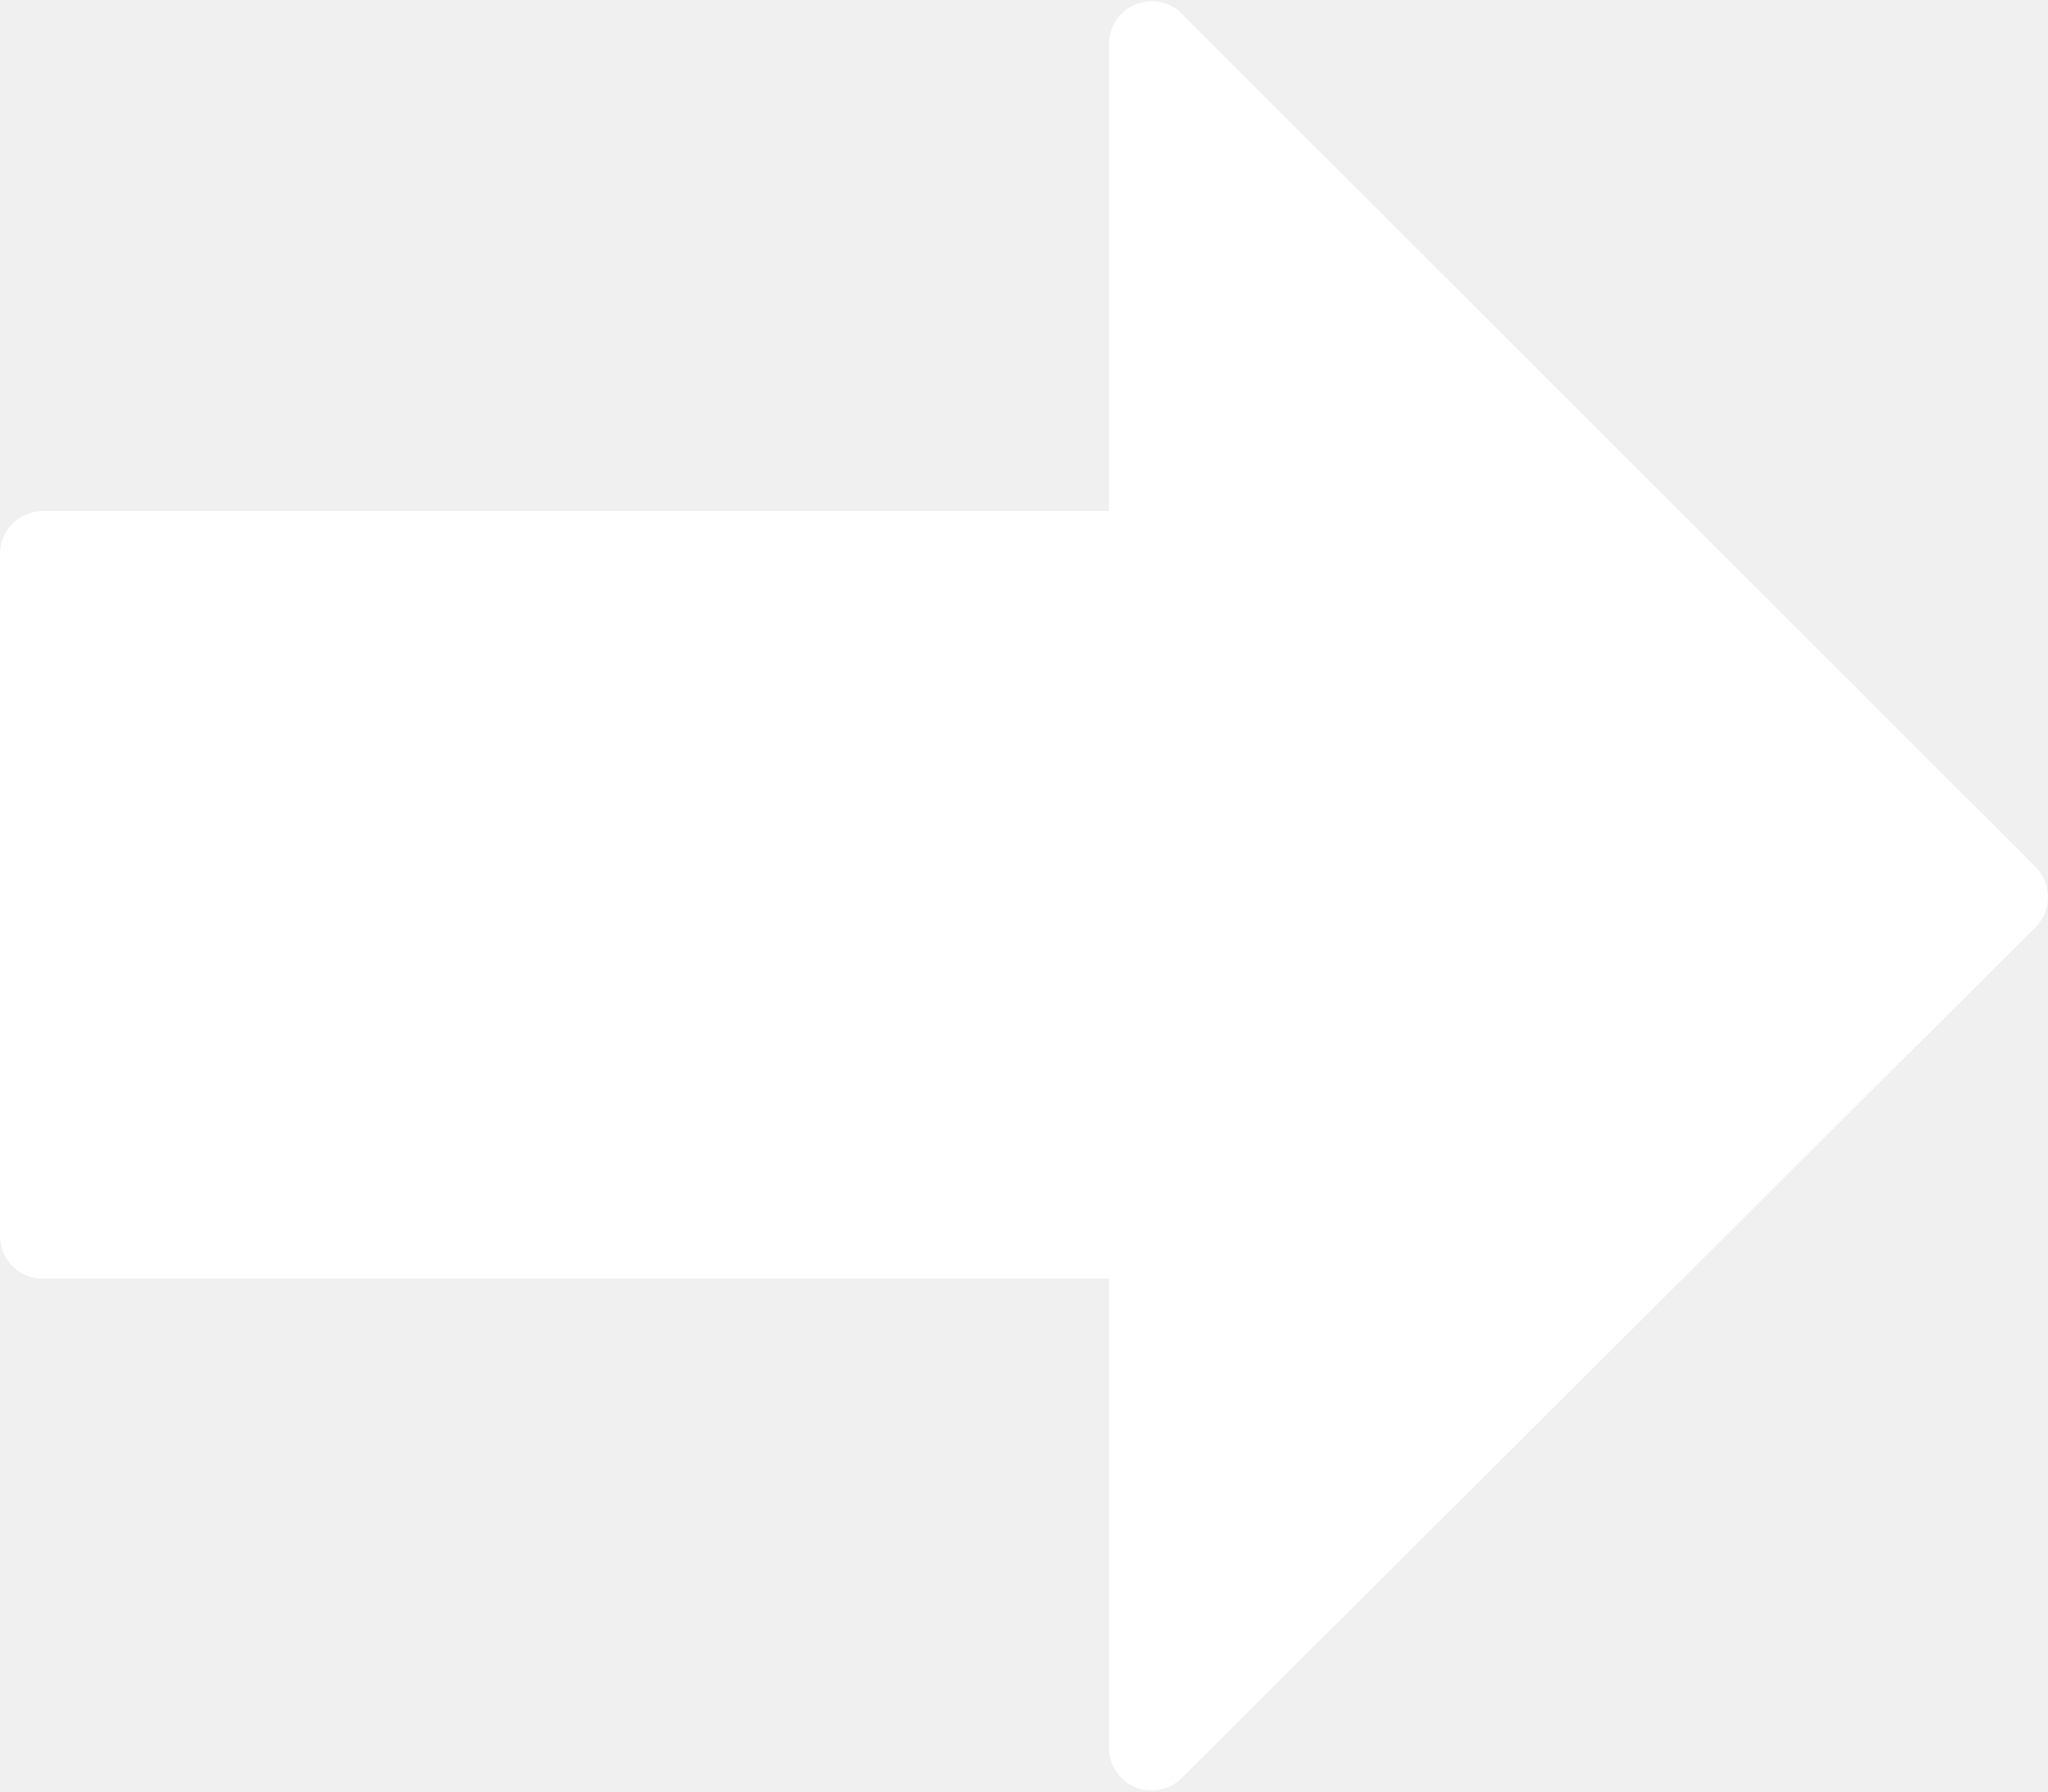
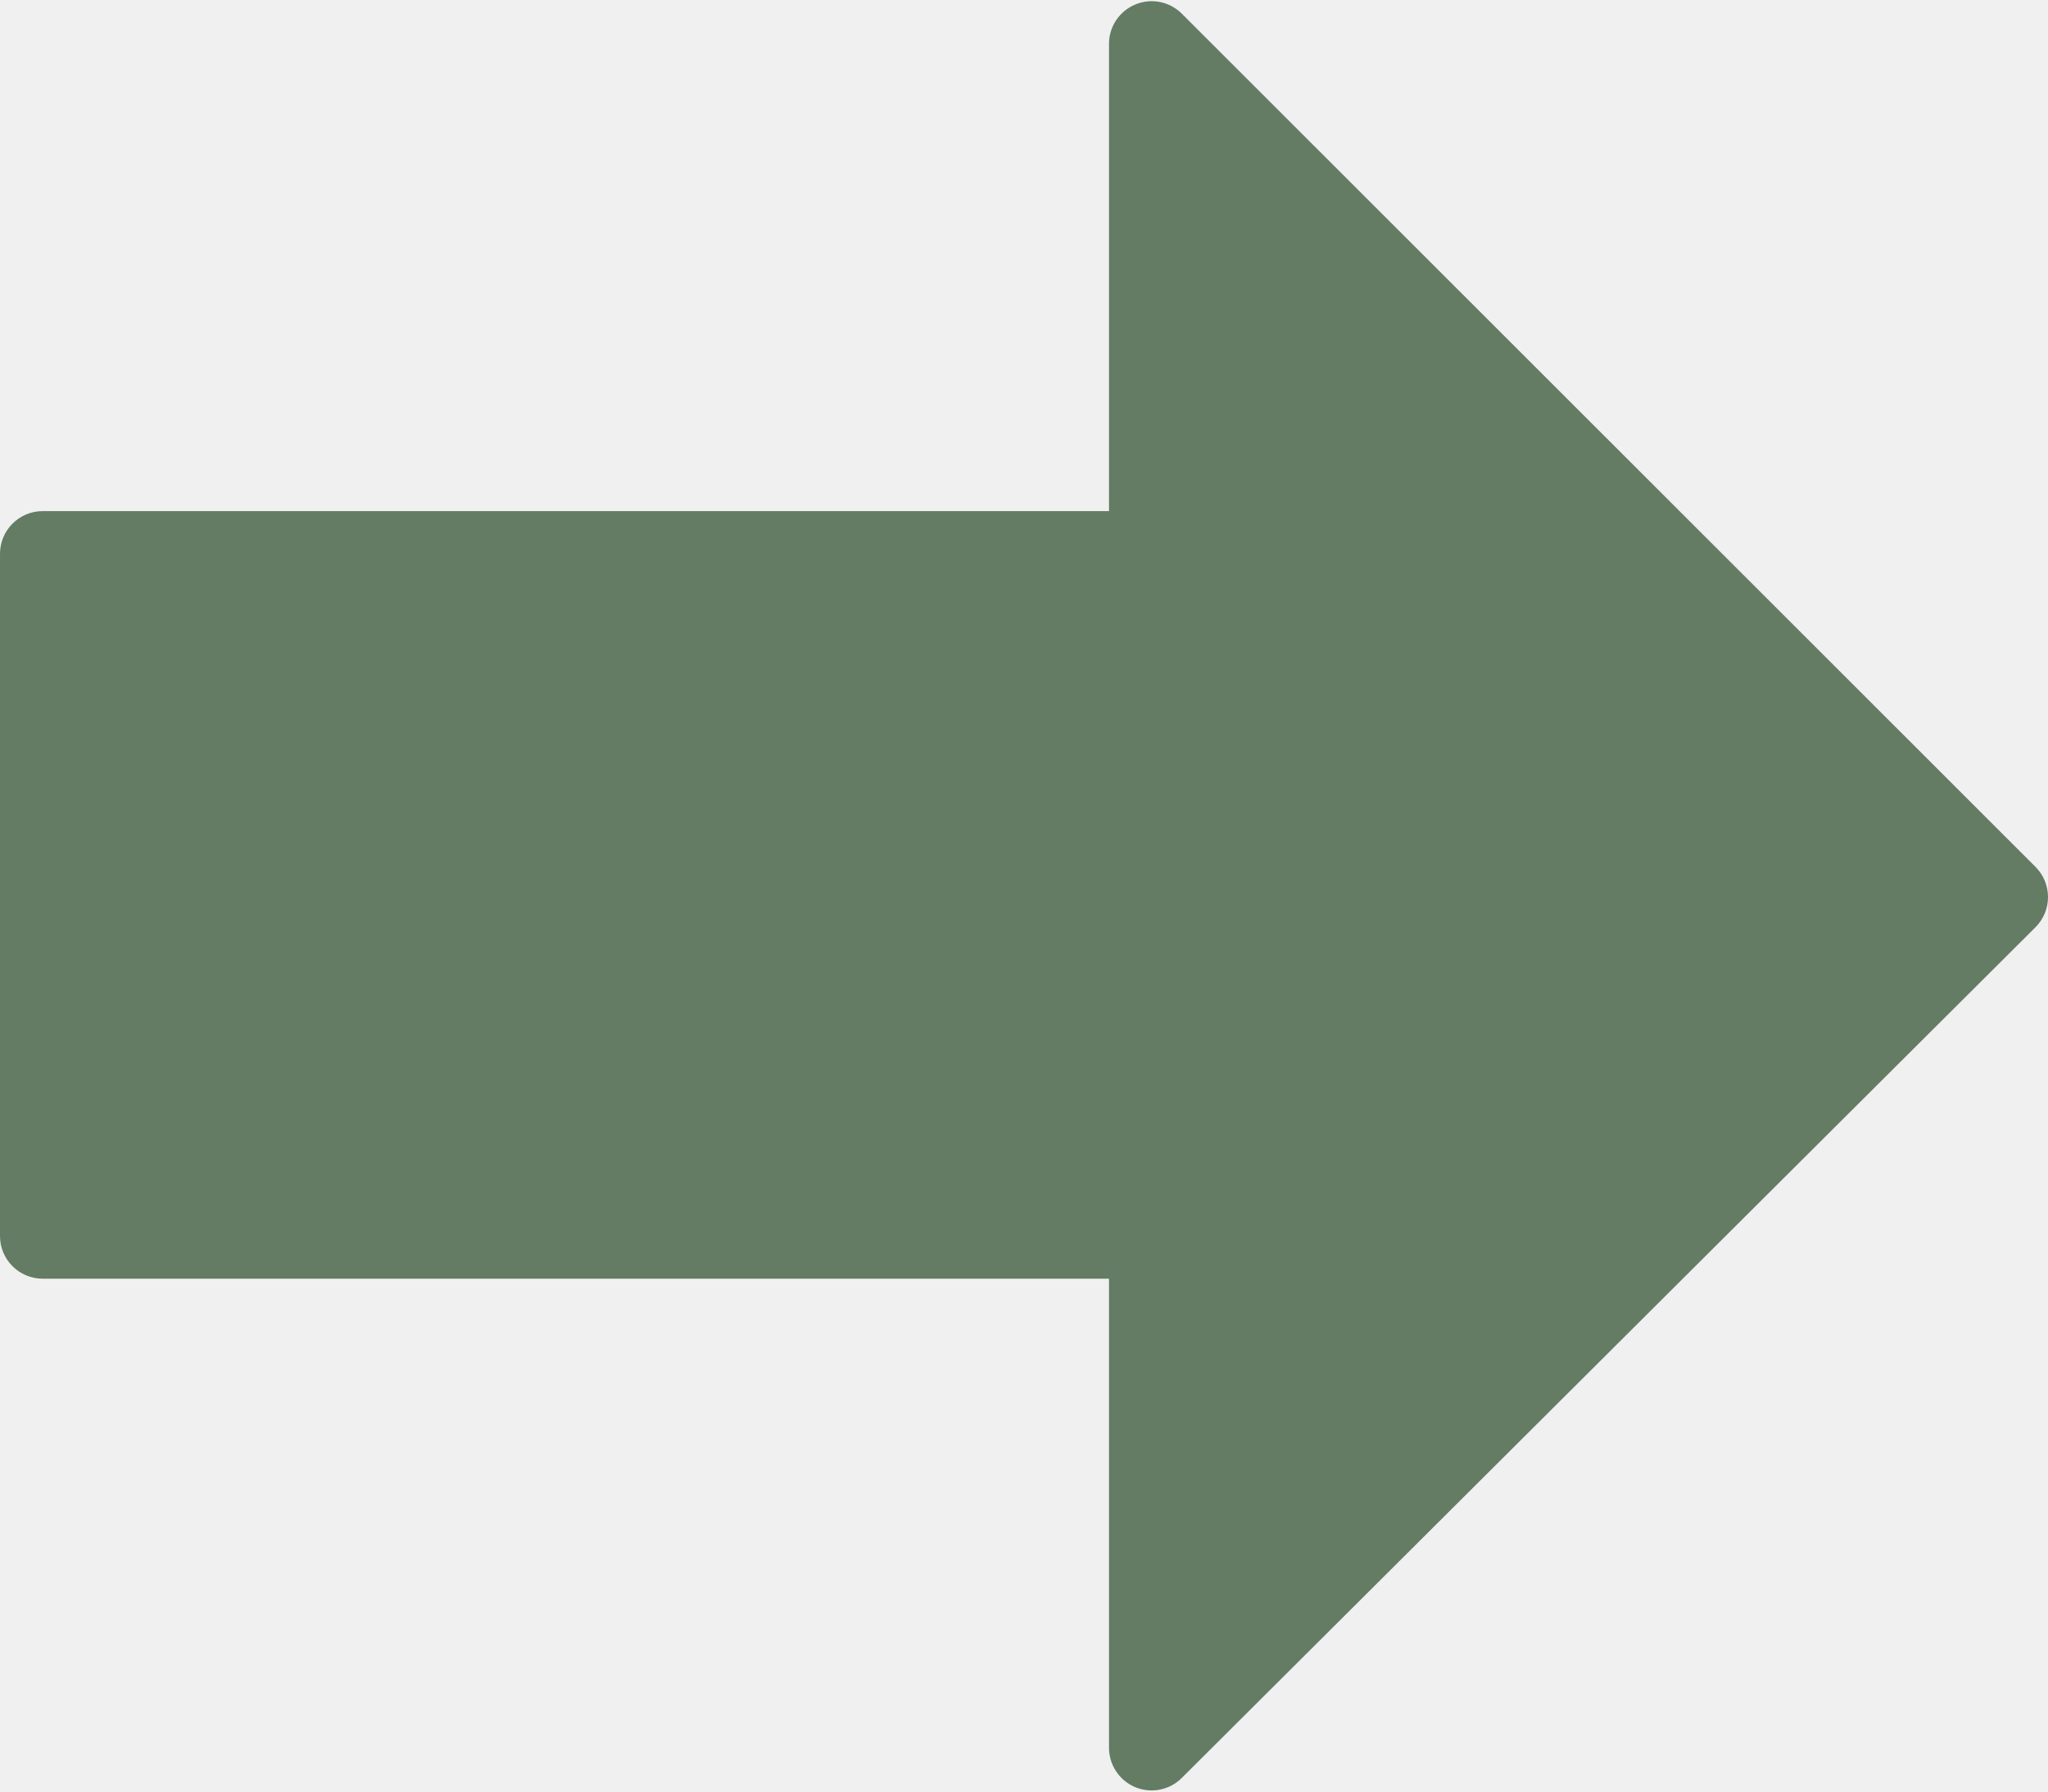
<svg xmlns="http://www.w3.org/2000/svg" width="32" height="28" viewBox="0 0 32 28" fill="none">
-   <path d="M17.739 0.07C17.49 0.174 17.328 0.416 17.328 0.685L17.328 7.988L0.667 7.988C0.299 7.988 6.01743e-05 8.287 6.01904e-05 8.655L6.06565e-05 19.318C6.06725e-05 19.686 0.299 19.984 0.667 19.984L17.328 19.984L17.328 27.315C17.328 27.584 17.49 27.827 17.738 27.931C17.987 28.034 18.274 27.978 18.465 27.787L31.804 14.492C31.93 14.366 32 14.197 32 14.02C32 13.842 31.93 13.673 31.805 13.548L18.466 0.214C18.275 0.023 17.989 -0.034 17.739 0.07Z" fill="white" />
+   <path d="M17.739 0.07C17.49 0.174 17.328 0.416 17.328 0.685L17.328 7.988L0.667 7.988C0.299 7.988 6.01743e-05 8.287 6.01904e-05 8.655L6.06565e-05 19.318C6.06725e-05 19.686 0.299 19.984 0.667 19.984L17.328 19.984L17.328 27.315C17.328 27.584 17.49 27.827 17.738 27.931C17.987 28.034 18.274 27.978 18.465 27.787L31.804 14.492C31.93 14.366 32 14.197 32 14.02C32 13.842 31.93 13.673 31.805 13.548L18.466 0.214C18.275 0.023 17.989 -0.034 17.739 0.07Z" fill="#647B64" />
</svg>
